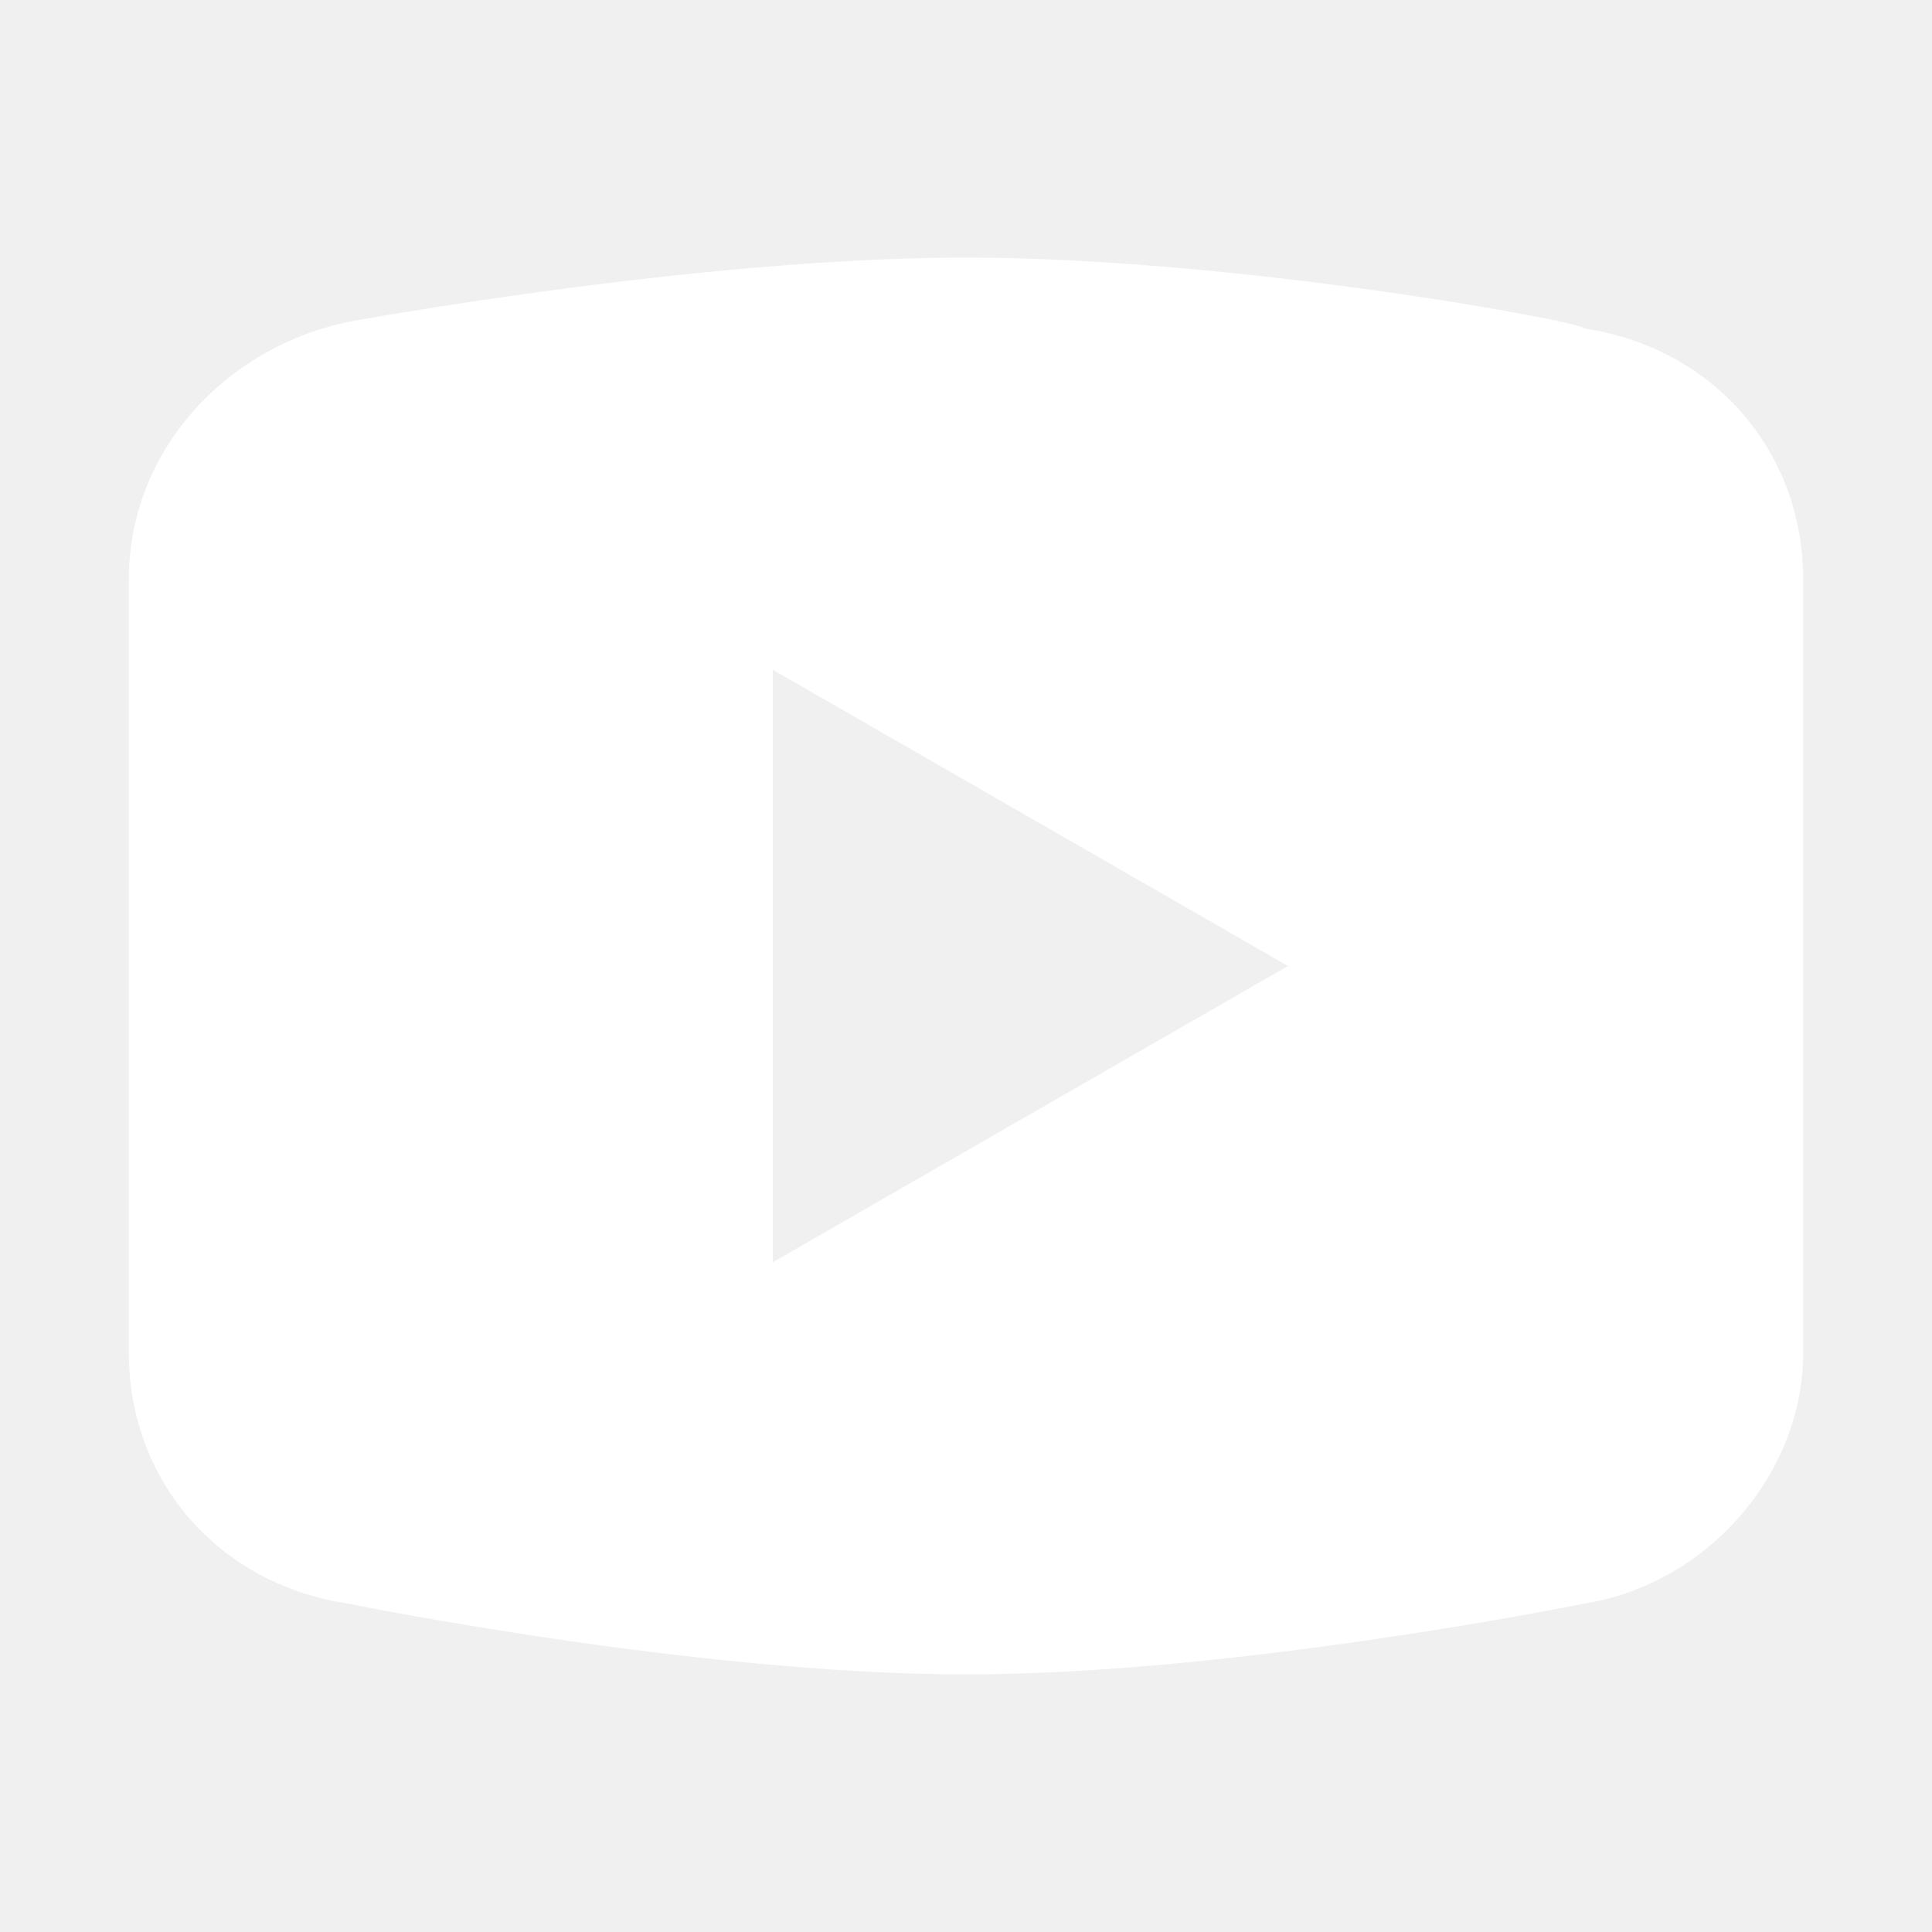
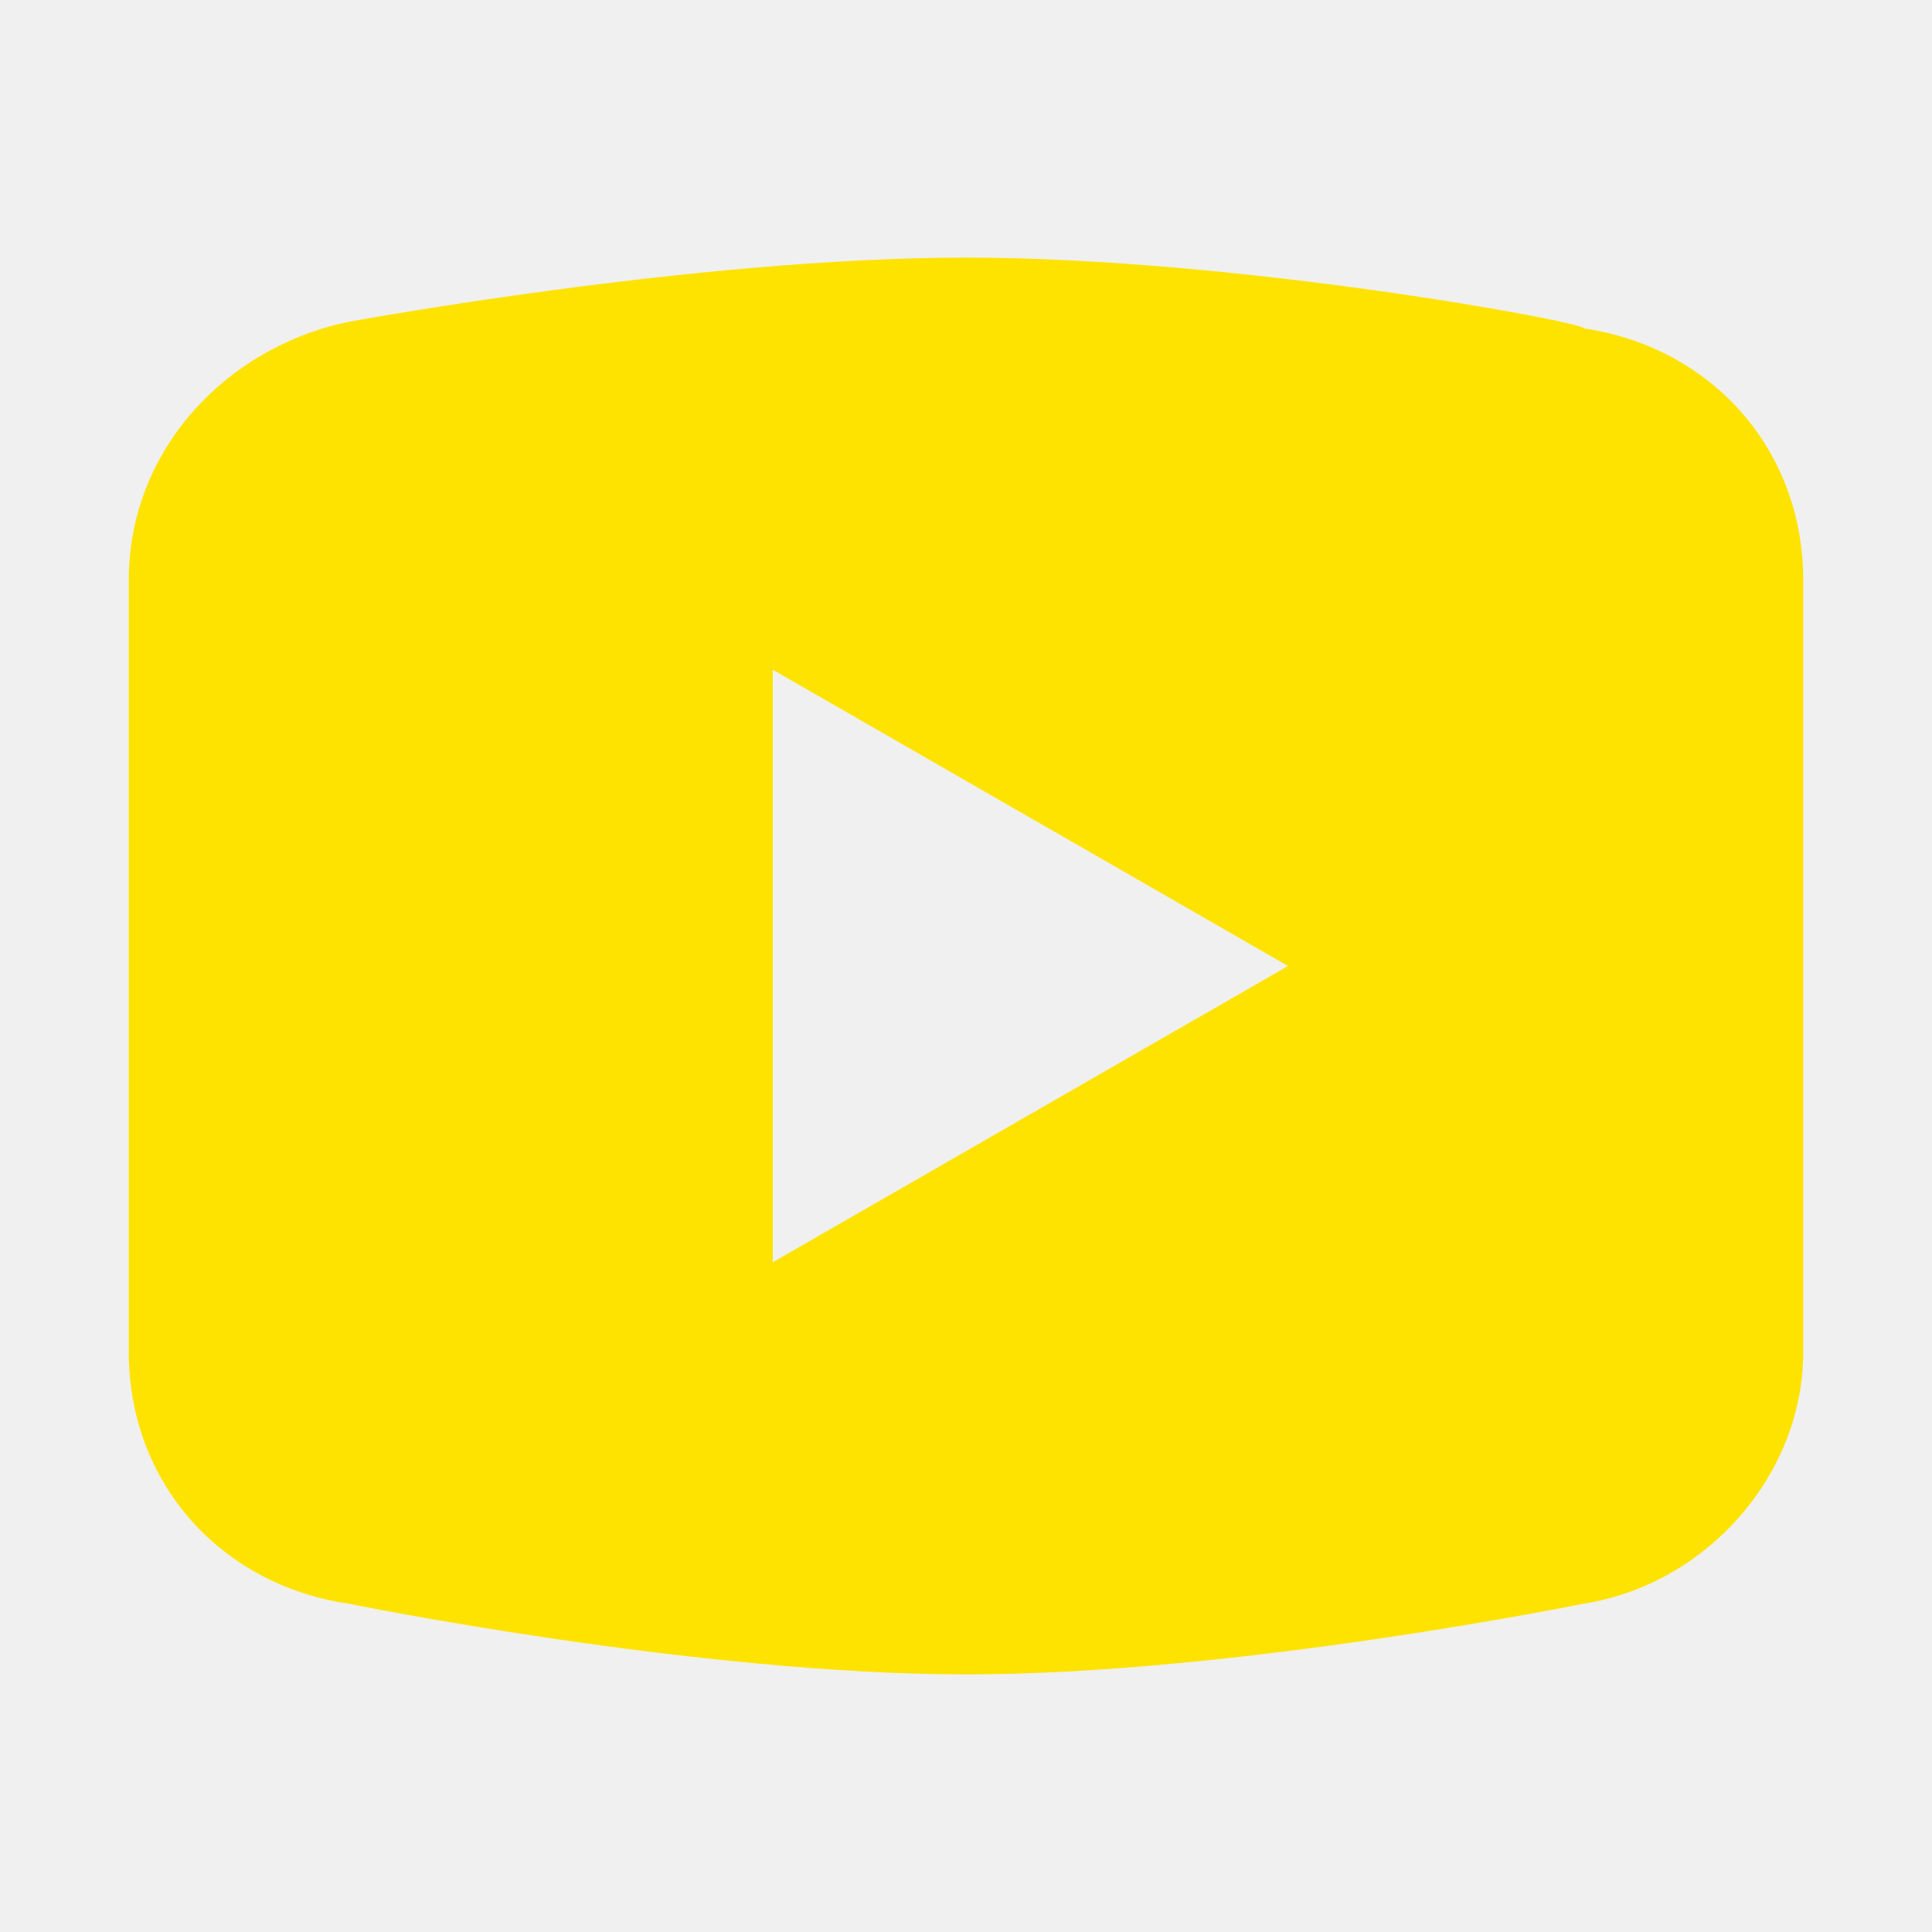
<svg xmlns="http://www.w3.org/2000/svg" version="1.1" id="Calque_1" x="0px" y="0px" viewBox="0 0 30 30" style="enable-background:new 0 0 30 30;" xml:space="preserve">
  <style type="text/css">
- 	.st0{fill:#FFFFFF;}
- </style>
+ 	.st0{fill:#fee300;}
+   </style>
  <path class="st0" d="M15,4c-4.2,0-9.6,1-9.6,1l0,0C3.5,5.4,2,7,2,9v6v0v6v0c0,2,1.4,3.6,3.4,3.9l0,0c0,0,5.4,1.1,9.6,1.1  s9.6-1.1,9.6-1.1l0,0c1.9-0.3,3.4-2,3.4-3.9v0v-6v0V9c0-2-1.4-3.6-3.4-3.9l0,0C24.6,5,19.2,4,15,4z M12,10.4l8,4.6l-8,4.6V10.4z" />
</svg>
